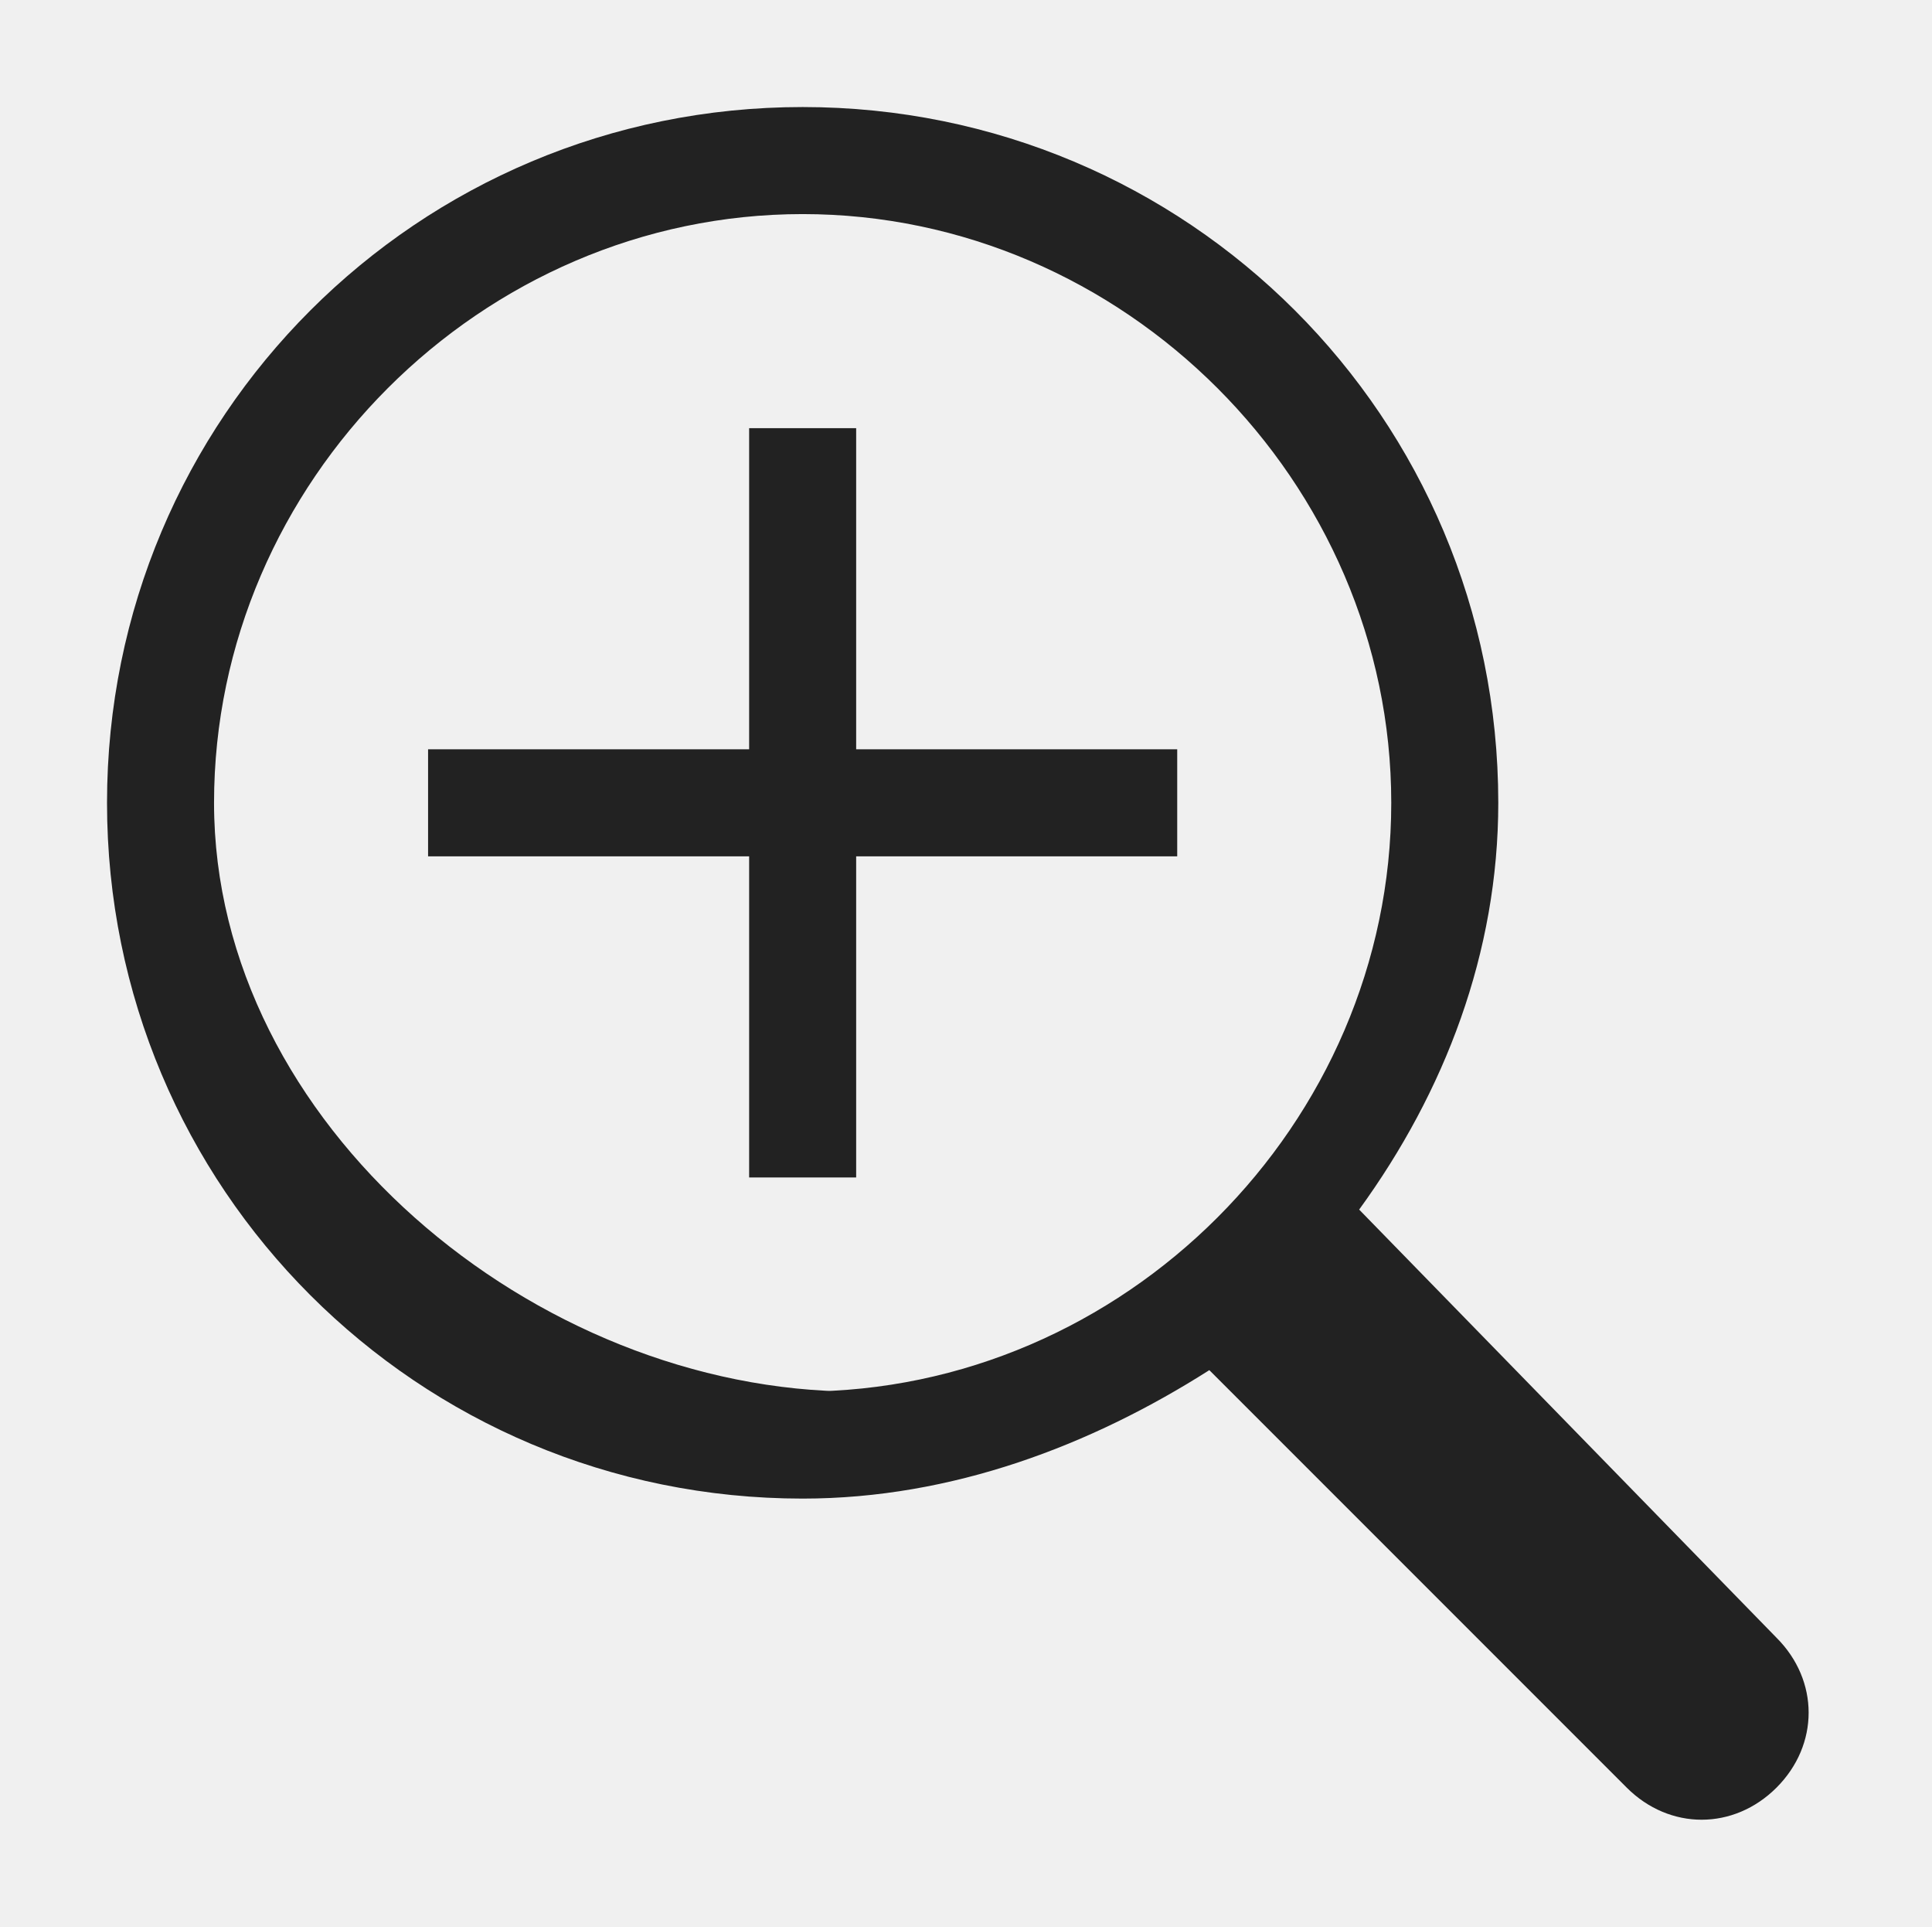
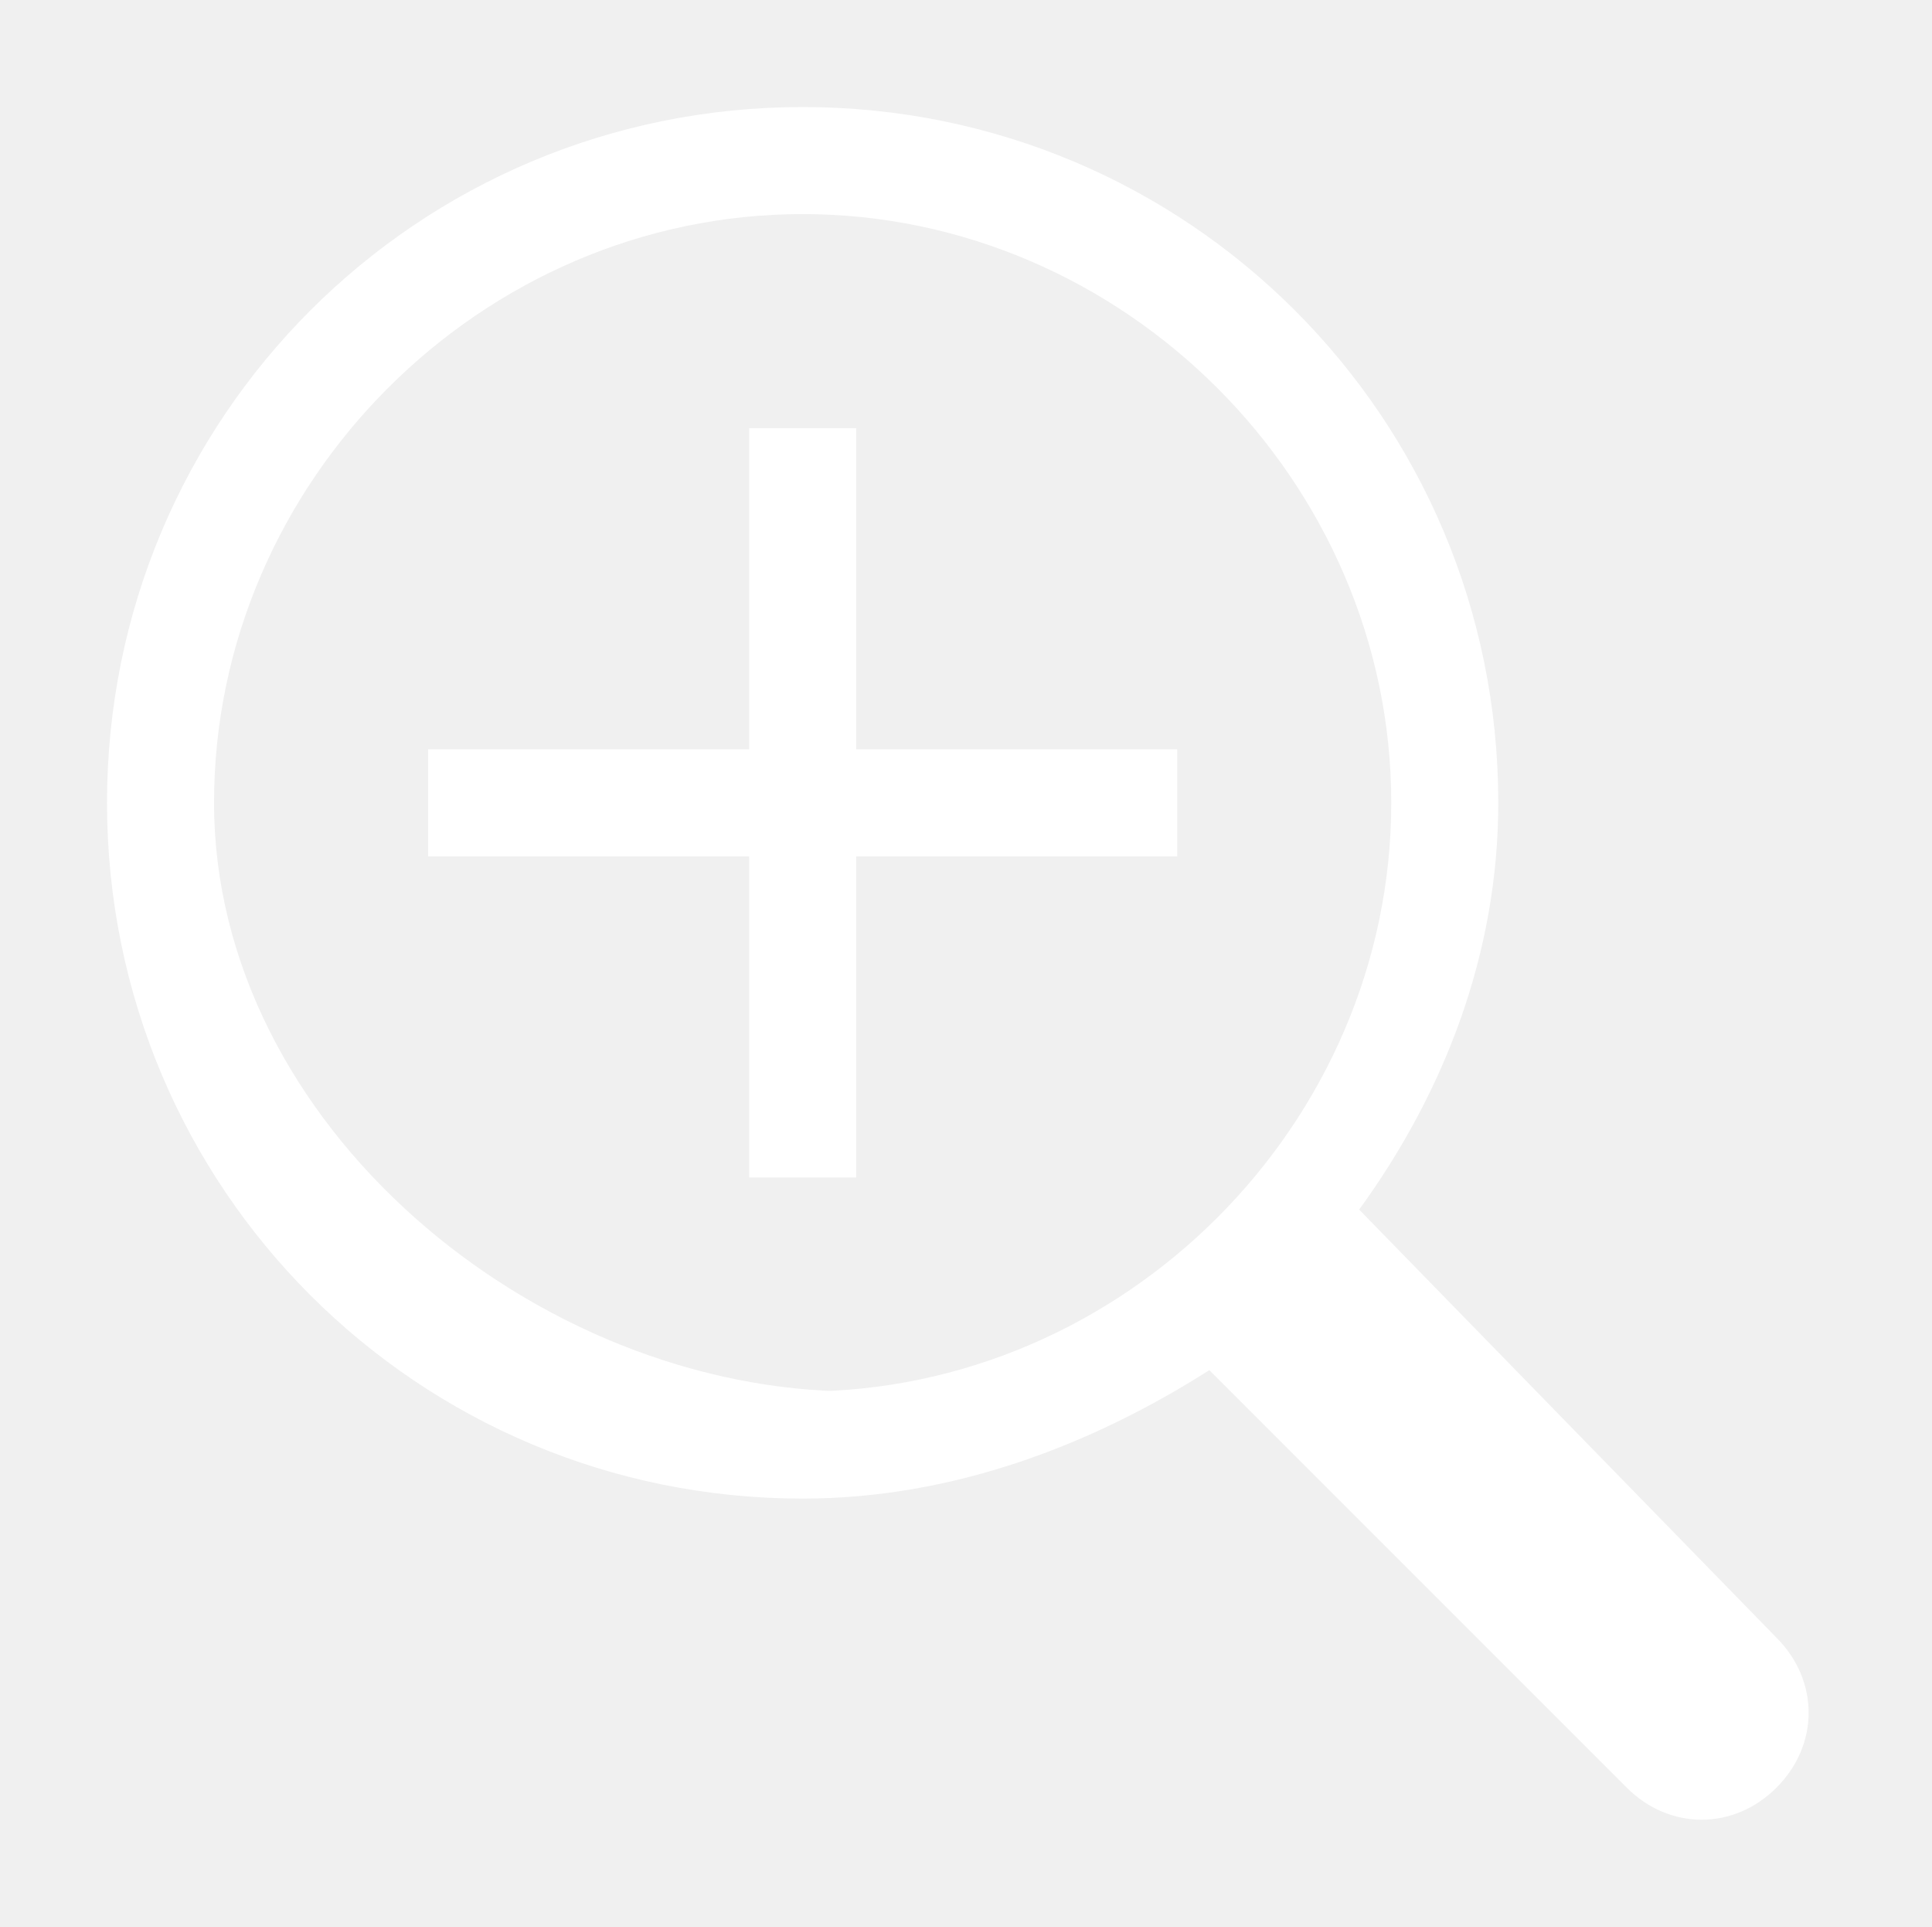
<svg xmlns="http://www.w3.org/2000/svg" t="1682406751034" class="icon" viewBox="0 0 1027 1024" version="1.1" p-id="5950" width="200.586" height="200">
-   <path d="M722.489 642.844c45.511-62.578 73.956-136.533 73.956-216.178C796.444 221.867 631.467 56.889 426.667 56.889S56.889 221.867 56.889 426.667 221.867 796.444 426.667 796.444c79.644 0 153.6-28.444 216.178-68.267l221.867 221.867c22.756 22.756 56.889 22.756 79.644 0 22.756-22.756 22.756-56.889 0-79.644l-221.867-227.556zM455.111 739.556c-170.667 0-341.333-142.222-341.333-312.889S256 113.778 426.667 113.778 739.556 256 739.556 426.667 597.333 739.556 426.667 739.556" fill="#222222" p-id="5951" />
-   <path d="M227.556 398.222h398.222v56.889H227.556z" fill="#222222" p-id="5952" />
-   <path d="M398.222 227.556h56.889v398.222H398.222z" fill="#222222" p-id="5953" />
+   <path d="M722.489 642.844c45.511-62.578 73.956-136.533 73.956-216.178C796.444 221.867 631.467 56.889 426.667 56.889S56.889 221.867 56.889 426.667 221.867 796.444 426.667 796.444c79.644 0 153.6-28.444 216.178-68.267l221.867 221.867c22.756 22.756 56.889 22.756 79.644 0 22.756-22.756 22.756-56.889 0-79.644l-221.867-227.556zM455.111 739.556c-170.667 0-341.333-142.222-341.333-312.889S256 113.778 426.667 113.778 739.556 256 739.556 426.667 597.333 739.556 426.667 739.556" fill="#fff" p-id="5951" />
+   <path d="M227.556 398.222h398.222v56.889H227.556z" fill="#fff" p-id="5952" />
+   <path d="M398.222 227.556h56.889v398.222H398.222z" fill="#fff" p-id="5953" />
</svg>
